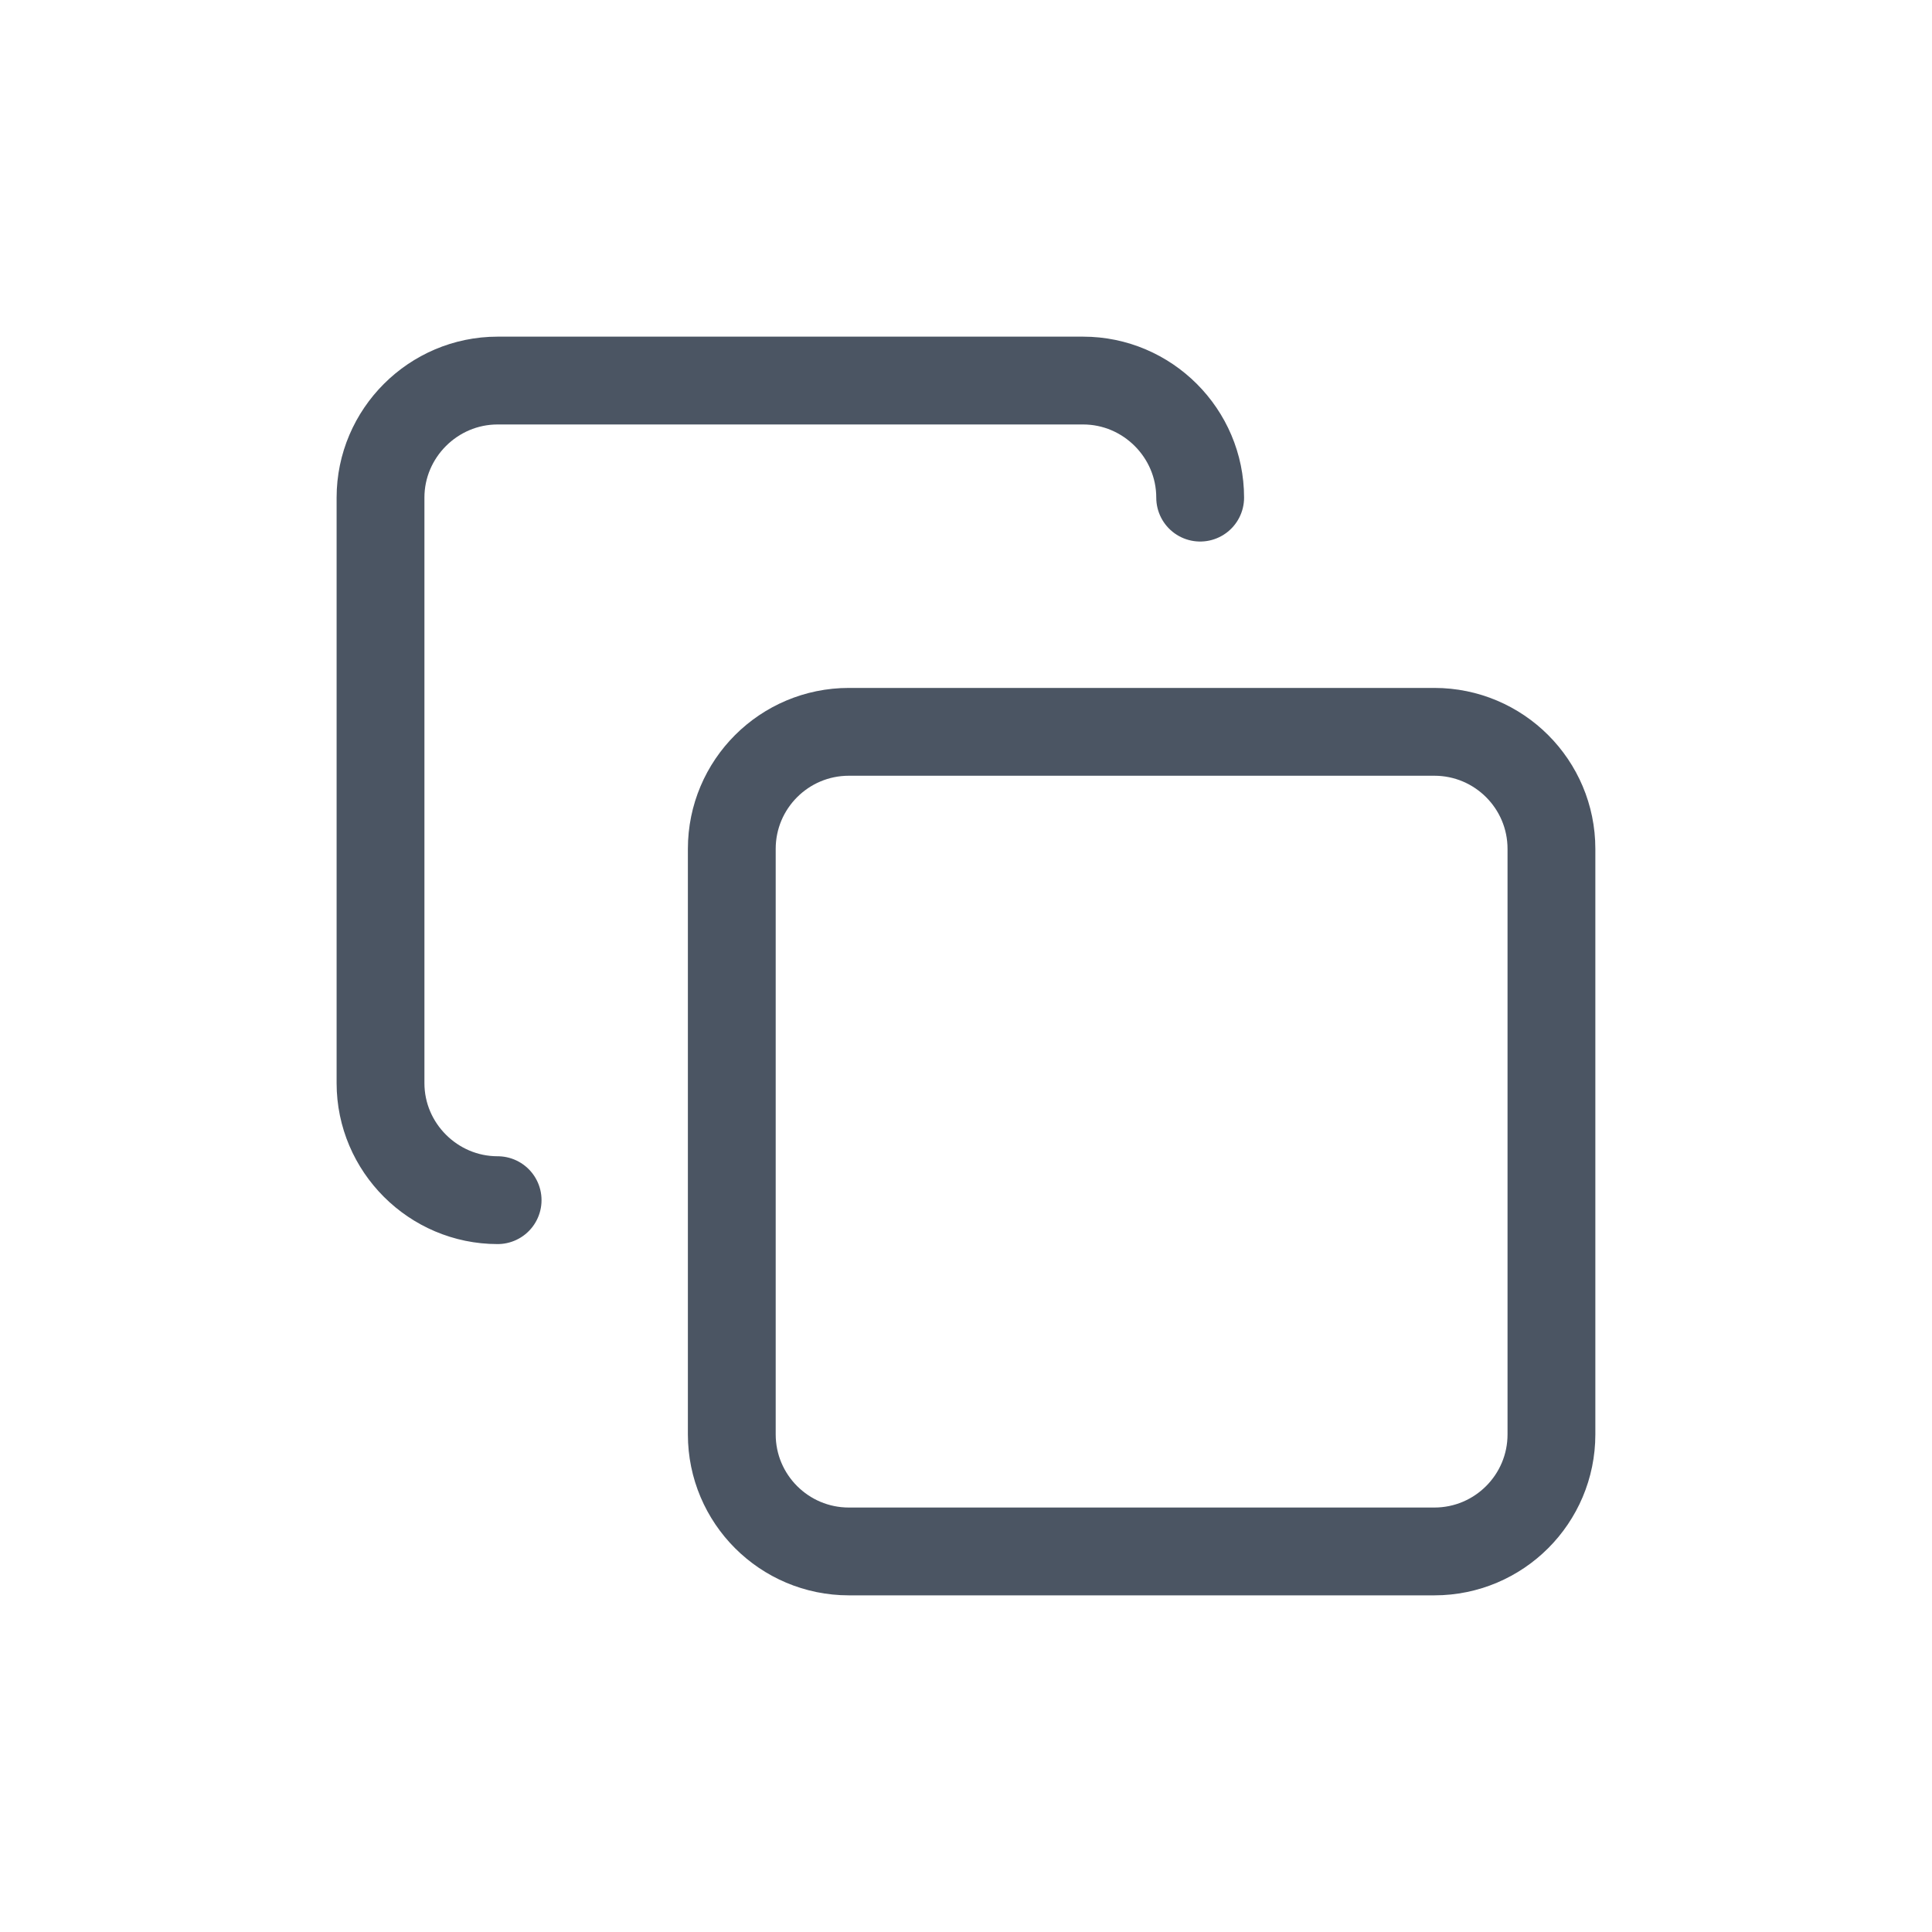
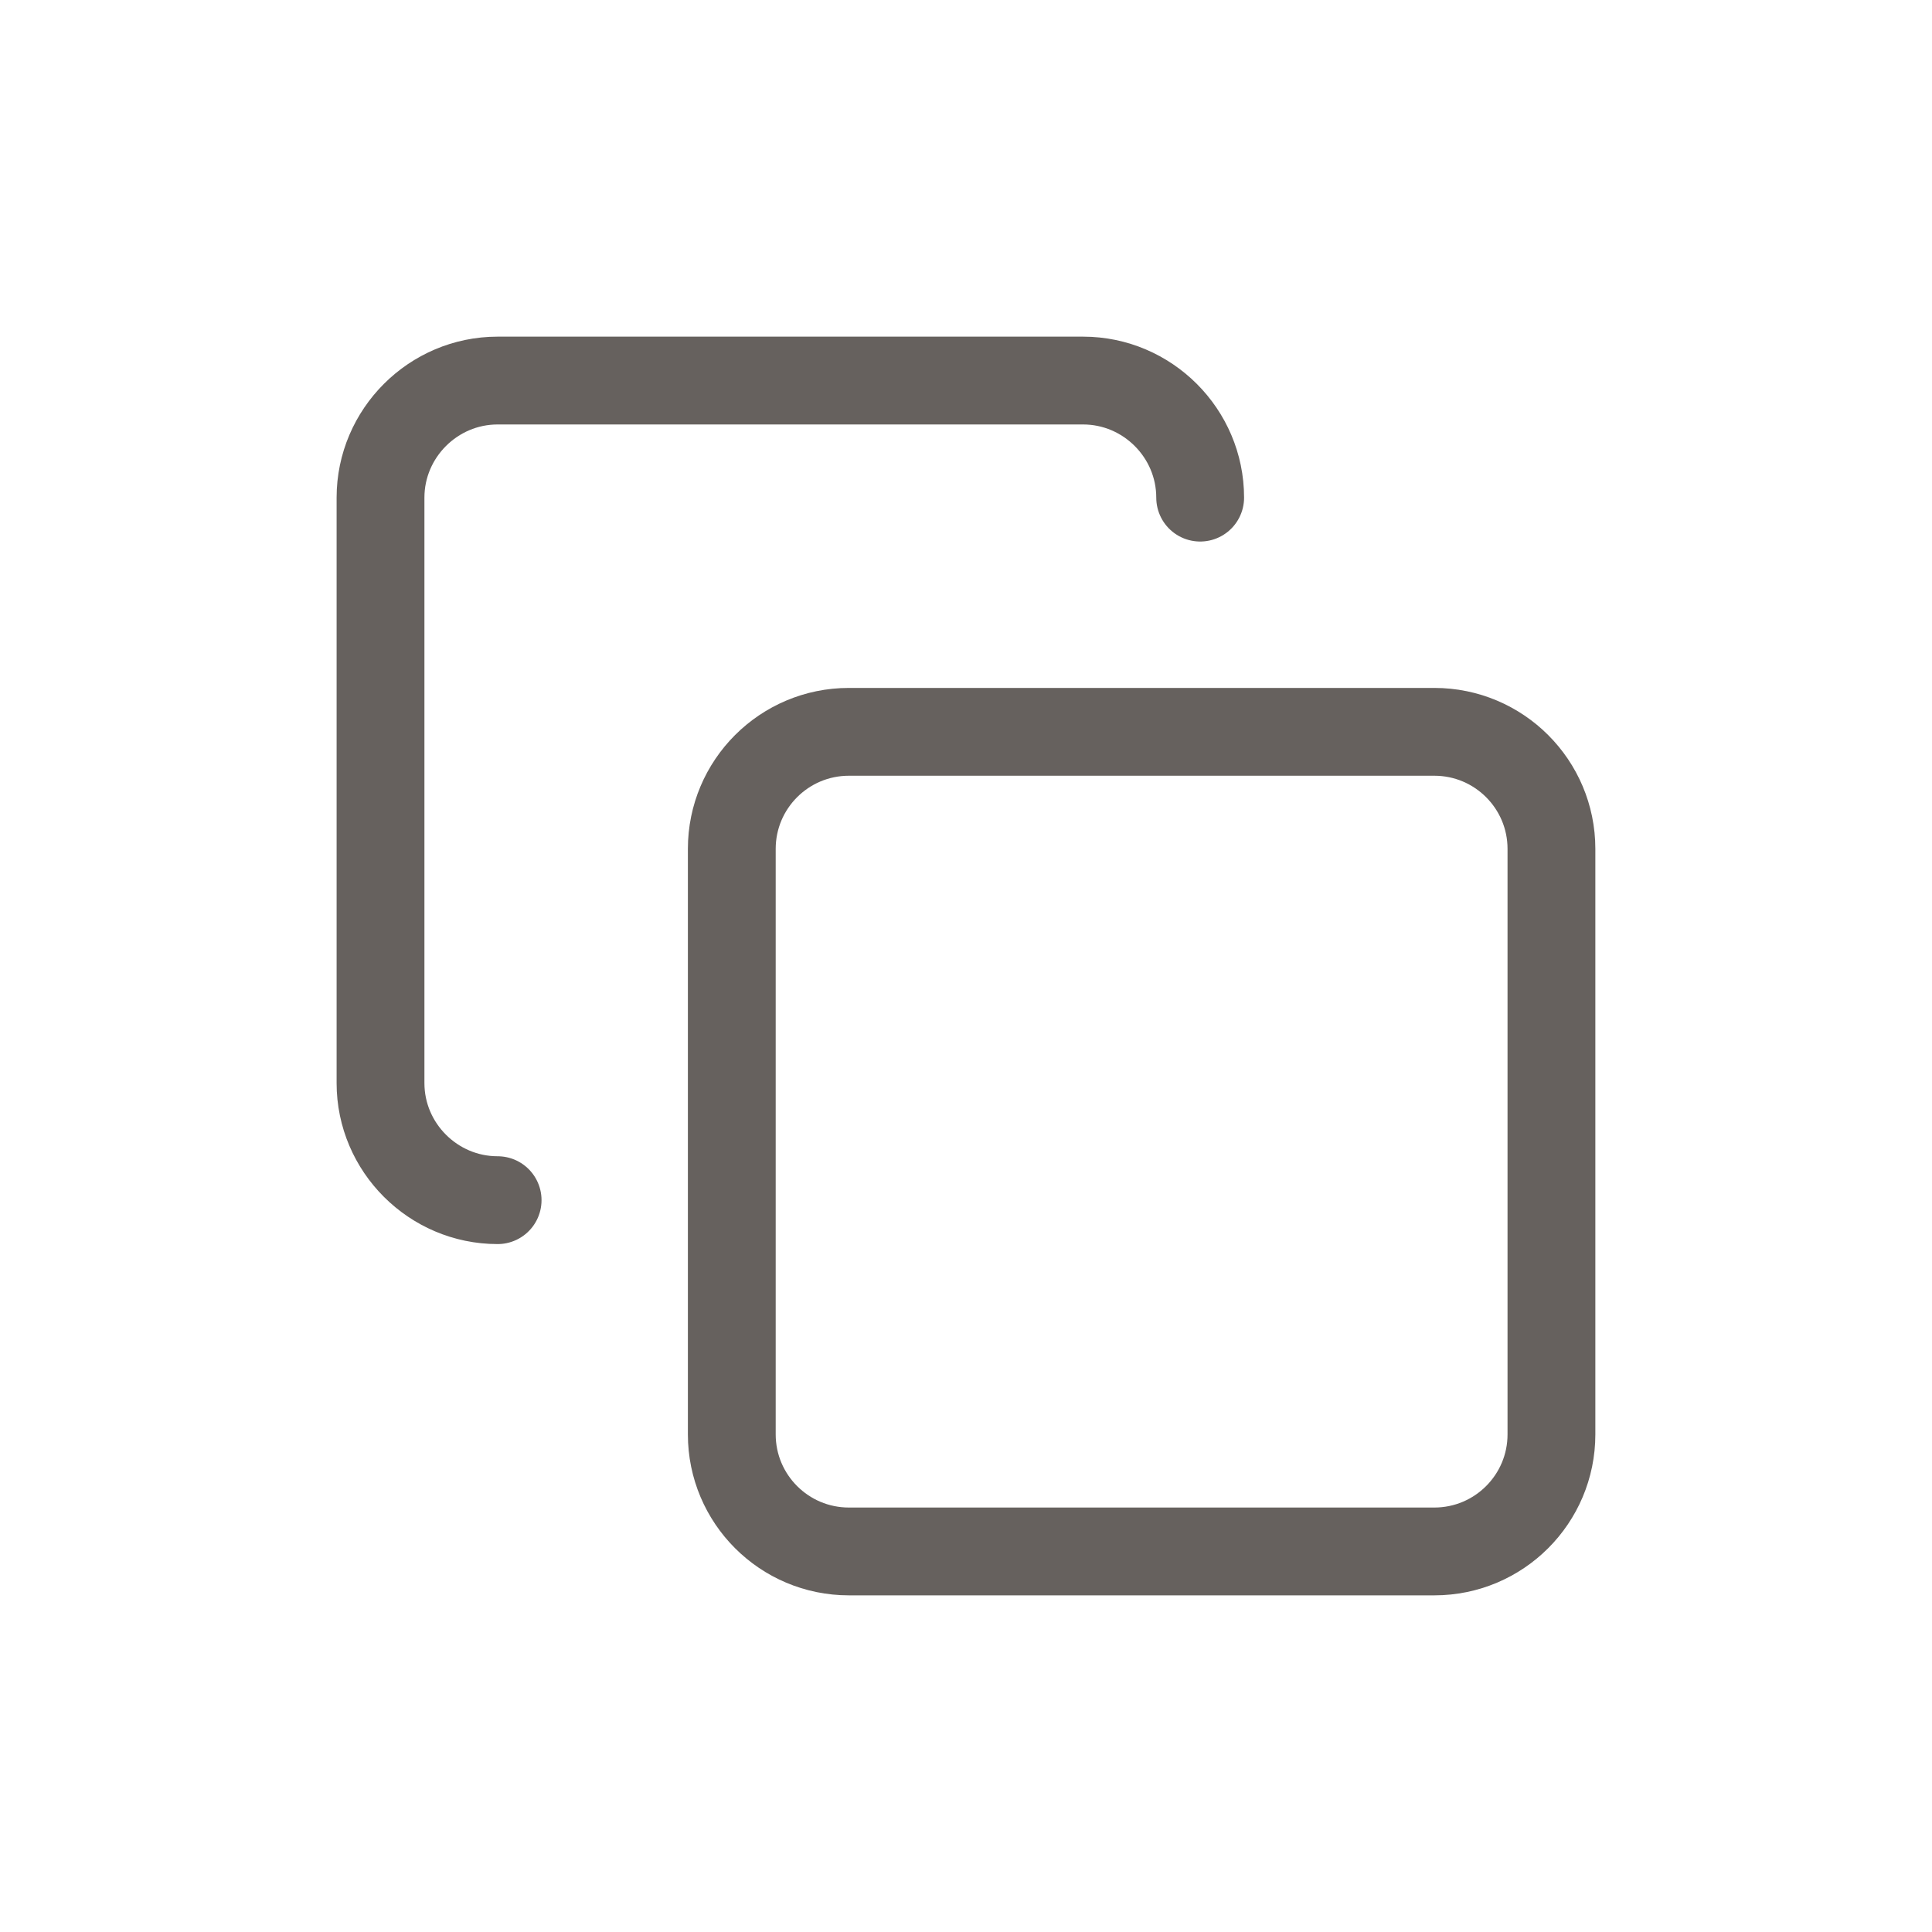
- <svg xmlns="http://www.w3.org/2000/svg" width="44" height="44" viewBox="0 0 44 44" fill="none">
-   <path d="M32.666 16.667H19.333C17.86 16.667 16.666 17.861 16.666 19.333V32.667C16.666 34.139 17.86 35.333 19.333 35.333H32.666C34.139 35.333 35.333 34.139 35.333 32.667V19.333C35.333 17.861 34.139 16.667 32.666 16.667Z" stroke="#4B5563" stroke-width="2" stroke-linecap="round" stroke-linejoin="round" />
-   <path d="M11.333 27.333C9.867 27.333 8.666 26.133 8.666 24.667V11.333C8.666 9.867 9.867 8.667 11.333 8.667H24.666C26.133 8.667 27.333 9.867 27.333 11.333" stroke="#4B5563" stroke-width="2" stroke-linecap="round" stroke-linejoin="round" />
+ <svg xmlns="http://www.w3.org/2000/svg" width="32" height="32" viewBox="0 0 44 44" fill="none">
+   <path d="M32.666 16.667H19.333C17.86 16.667 16.666 17.861 16.666 19.333V32.667C16.666 34.139 17.86 35.333 19.333 35.333H32.666C34.139 35.333 35.333 34.139 35.333 32.667V19.333C35.333 17.861 34.139 16.667 32.666 16.667Z" stroke="#66615e" stroke-width="2" stroke-linecap="round" stroke-linejoin="round" />
+   <path d="M11.333 27.333C9.867 27.333 8.666 26.133 8.666 24.667V11.333C8.666 9.867 9.867 8.667 11.333 8.667H24.666C26.133 8.667 27.333 9.867 27.333 11.333" stroke="#66615e" stroke-width="2" stroke-linecap="round" stroke-linejoin="round" />
</svg>
